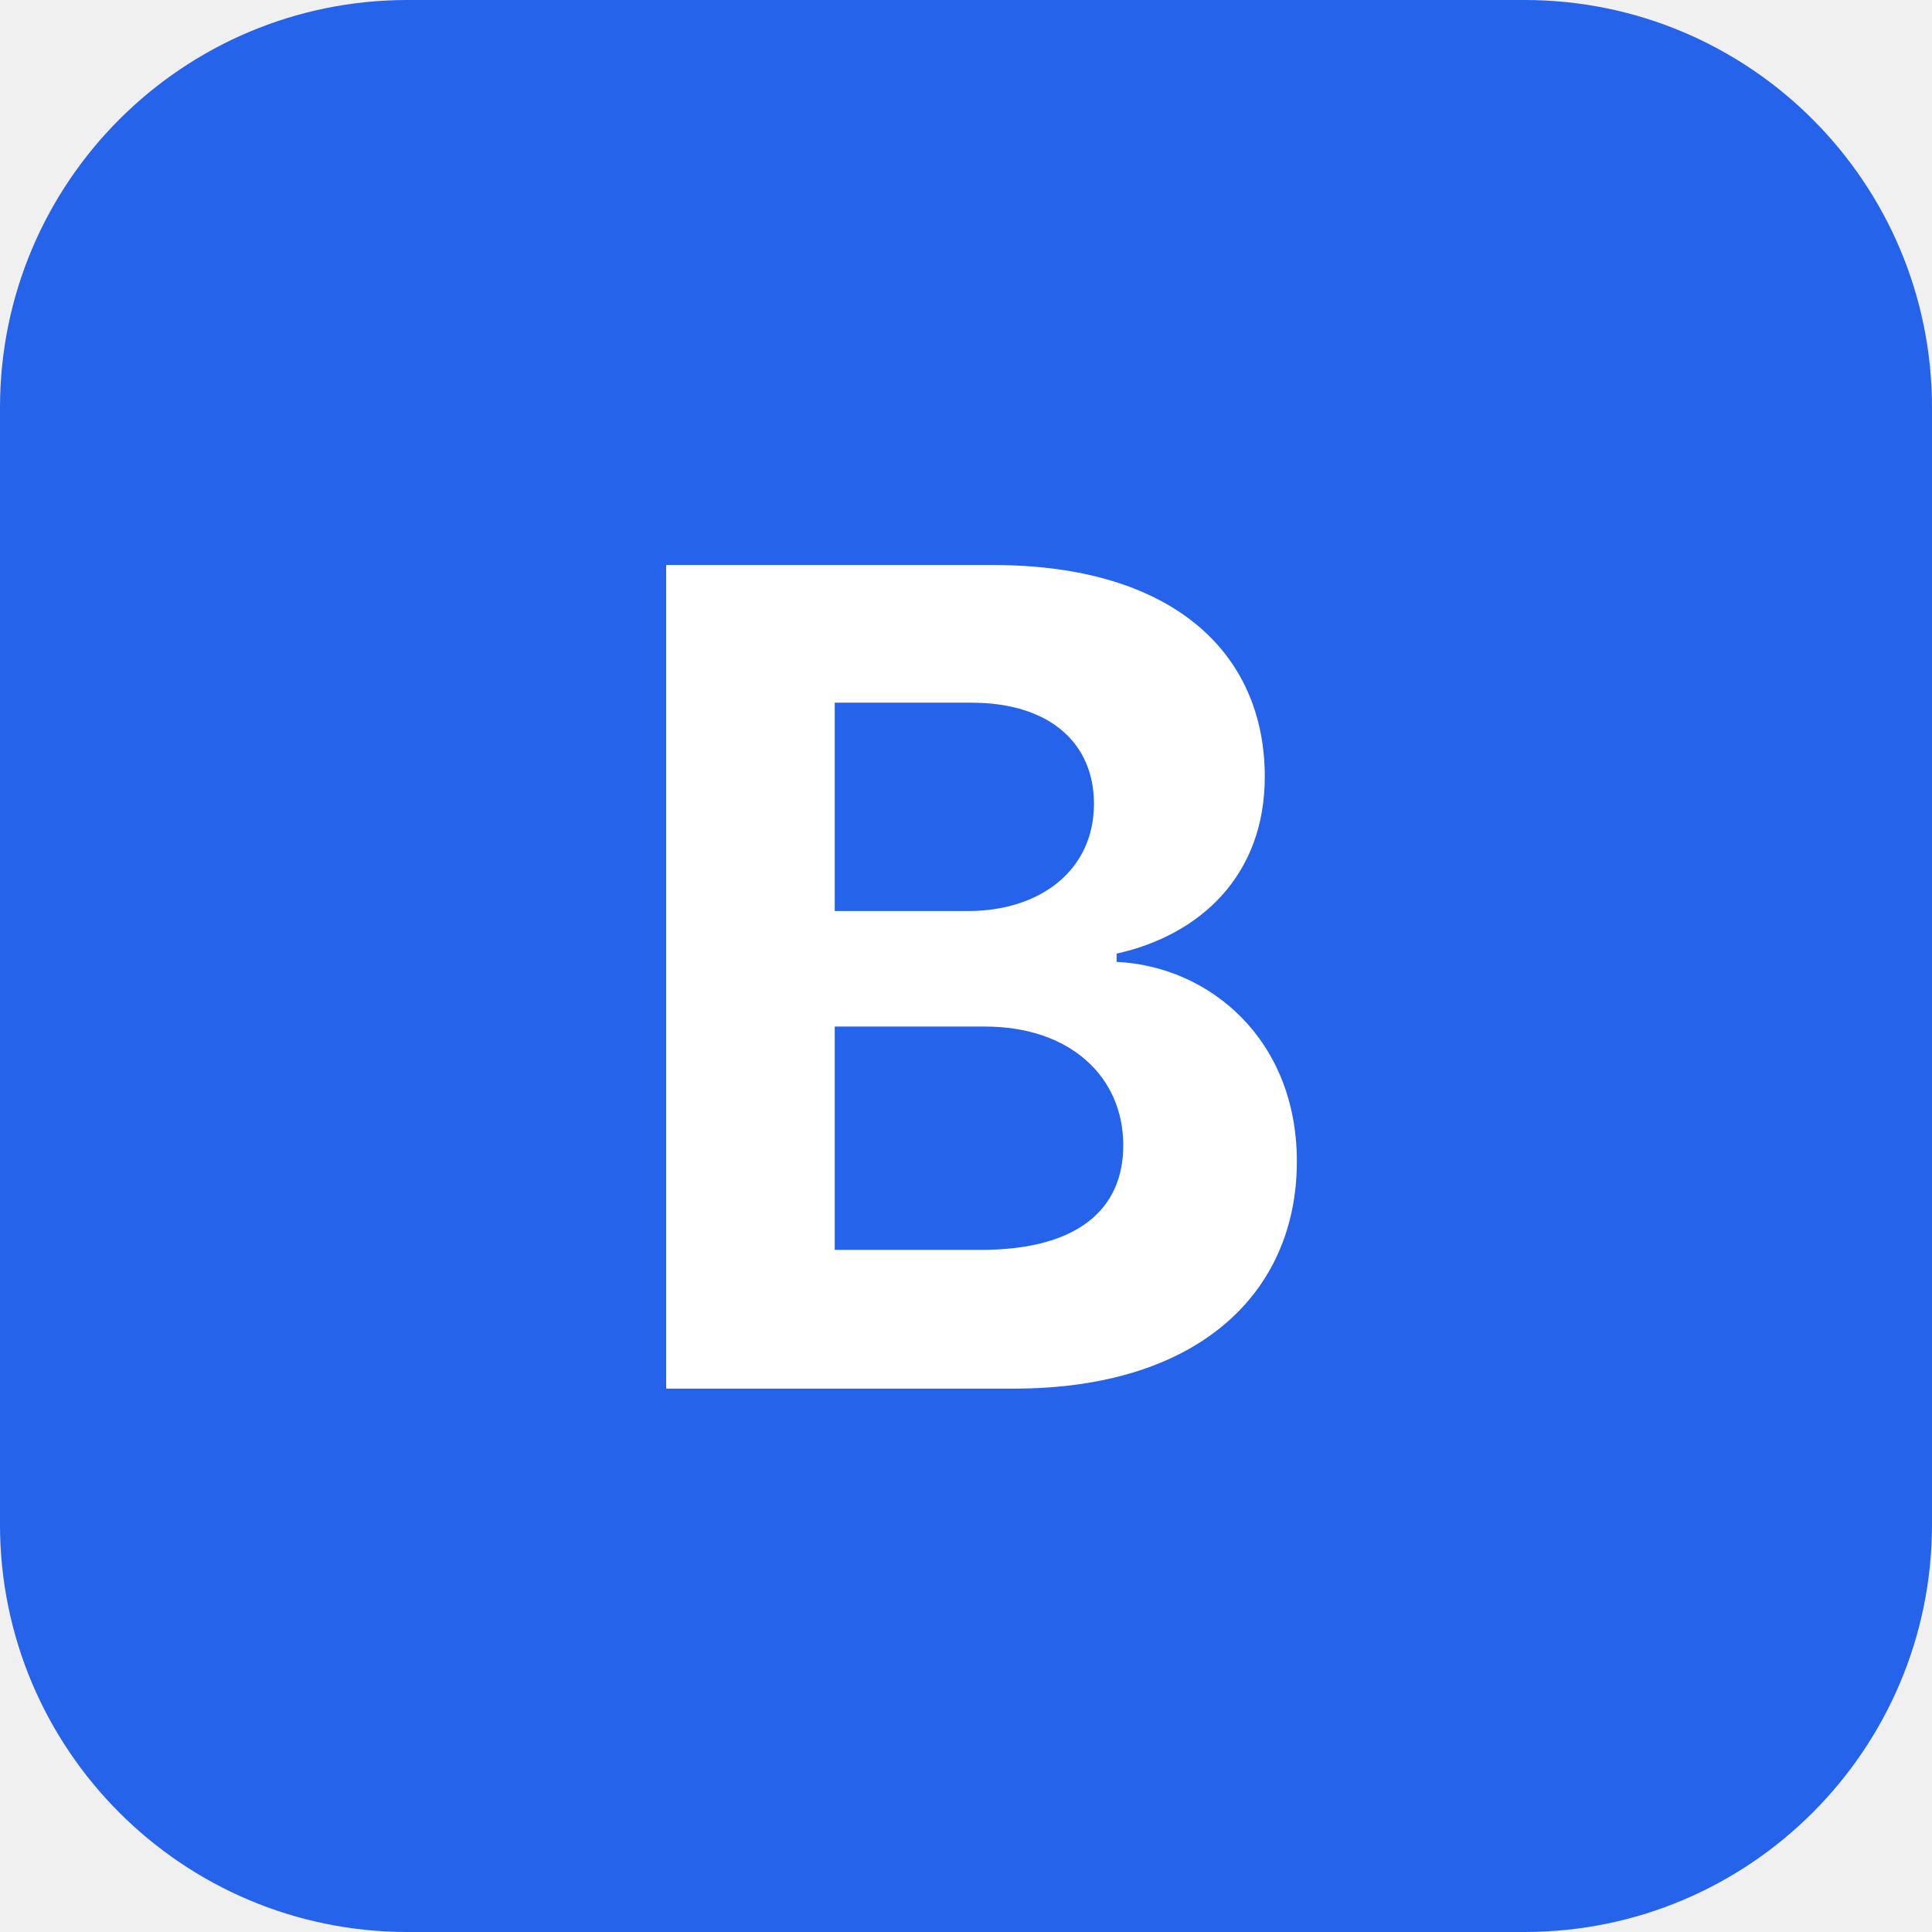
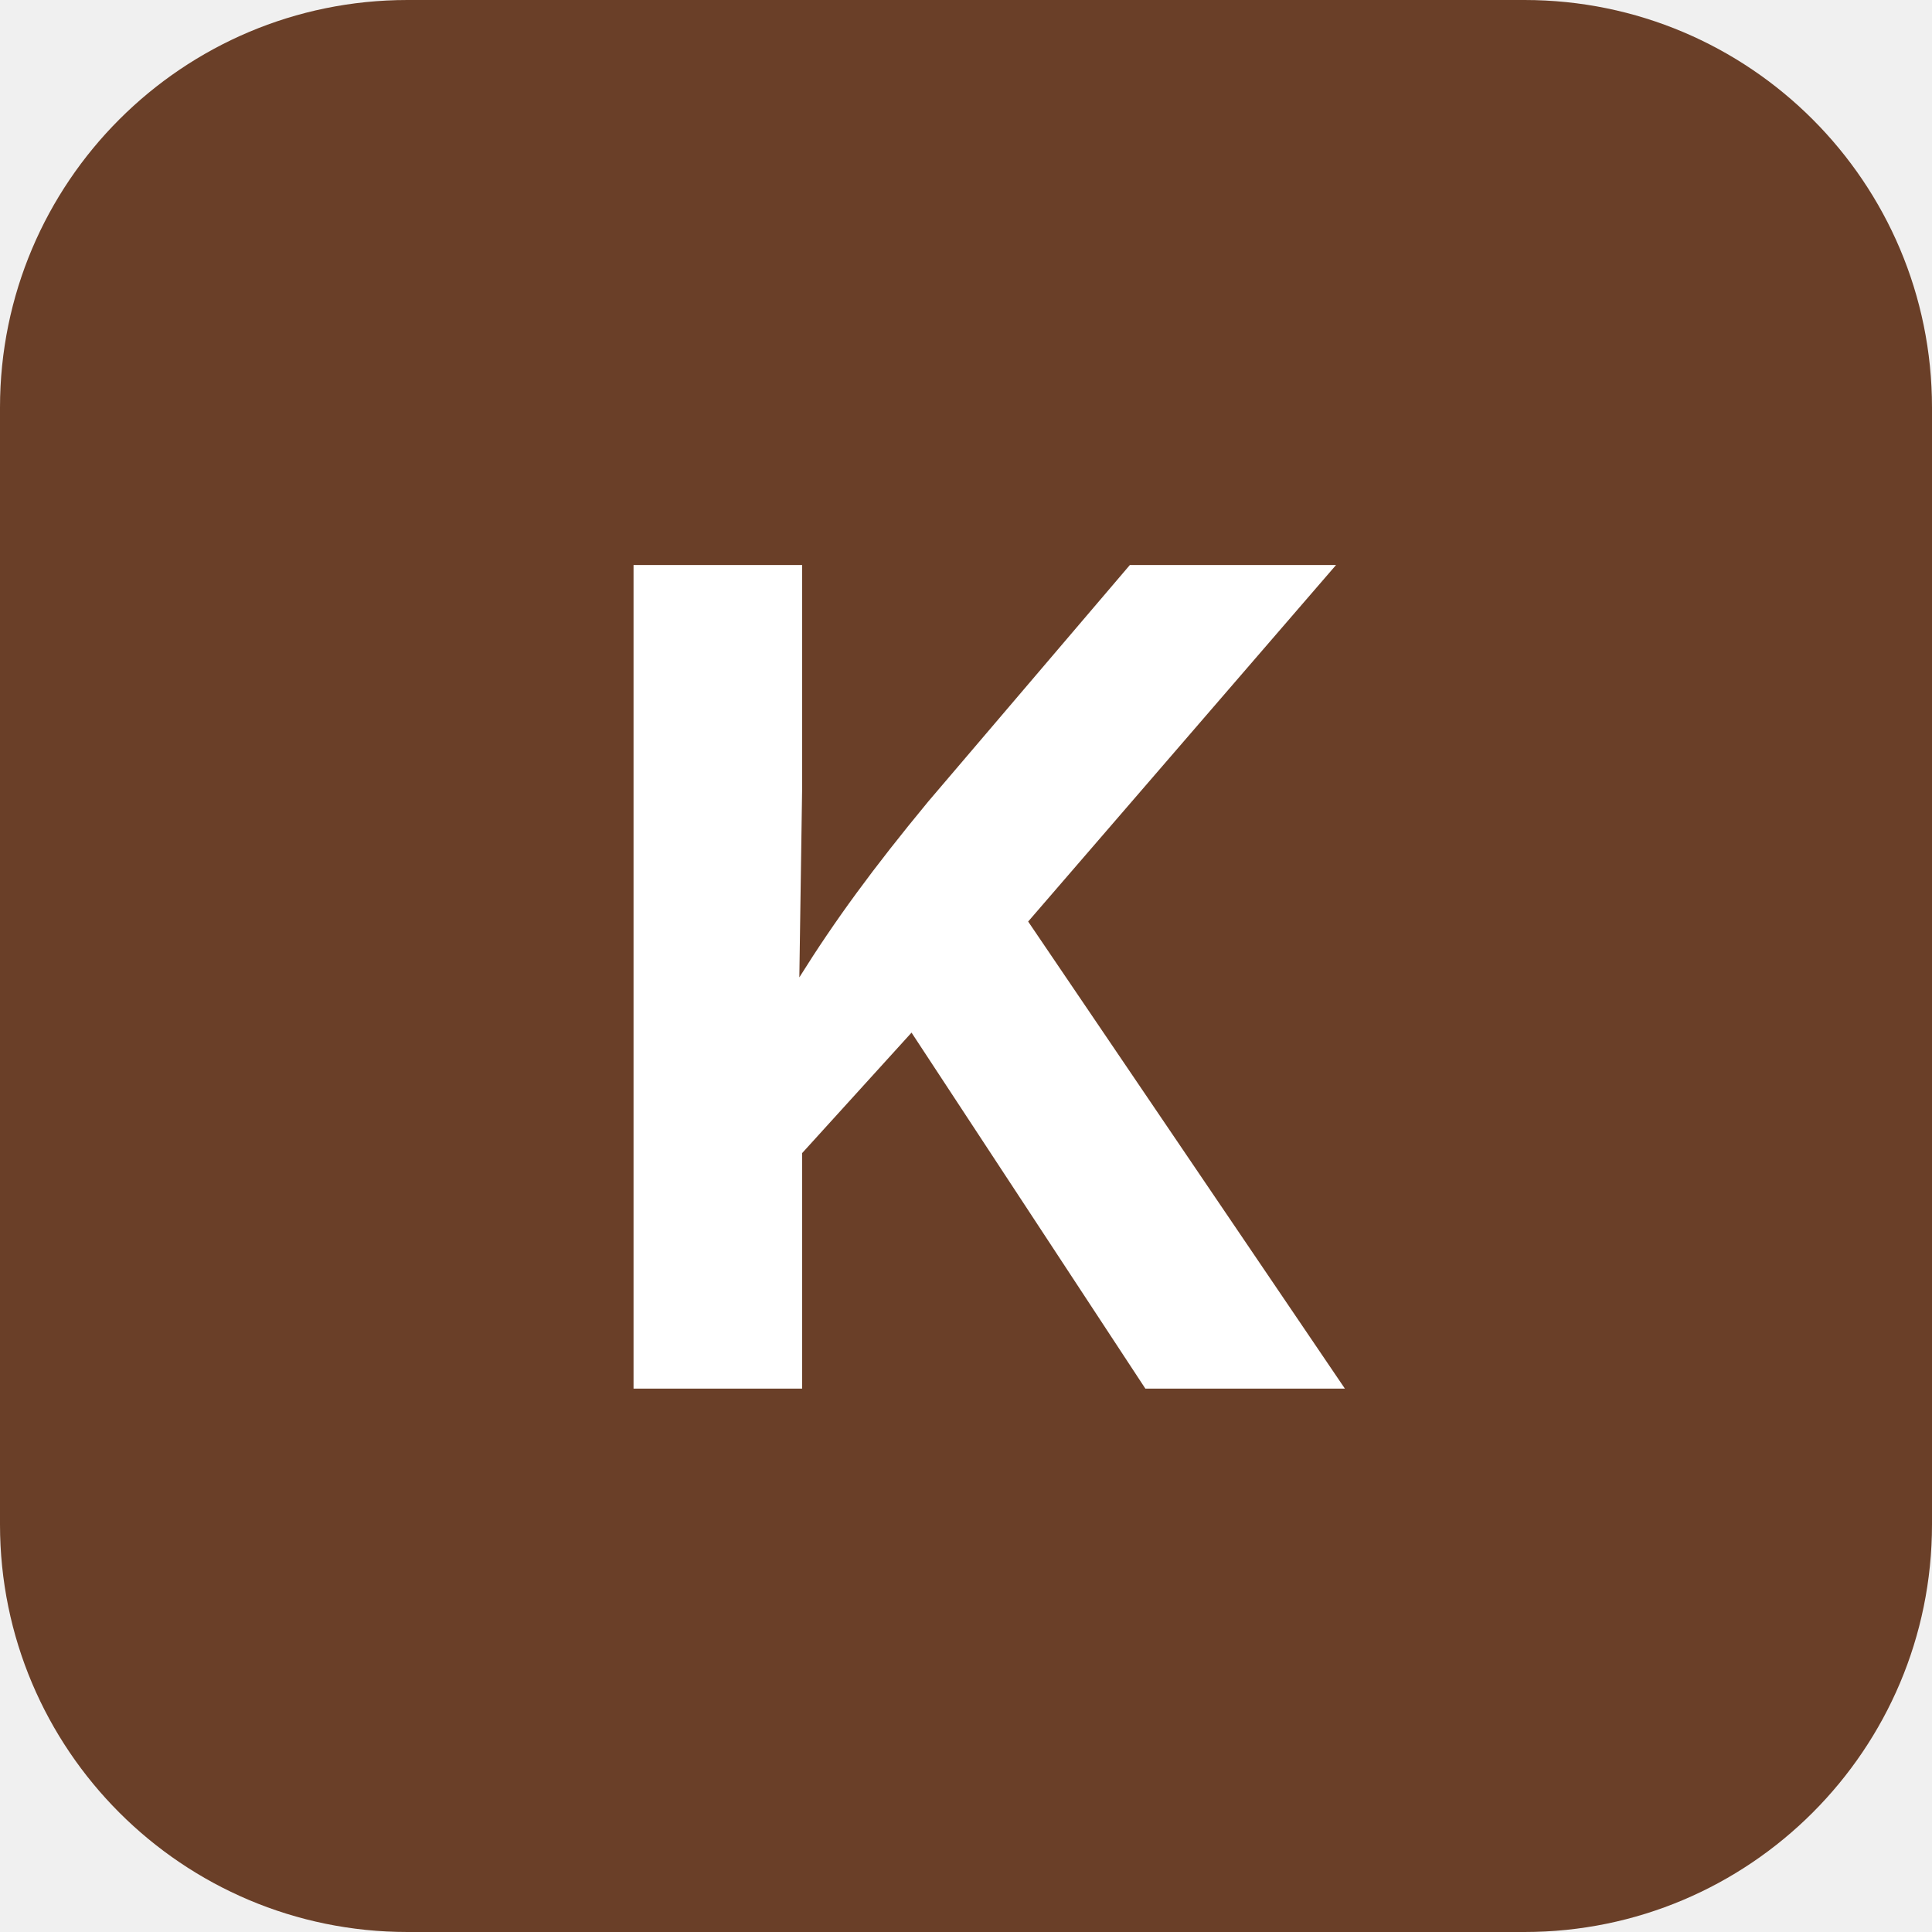
<svg xmlns="http://www.w3.org/2000/svg" viewBox="0 0 512 512">
-   <rect width="512" height="512" rx="108" fill="#2563eb" />
-   <text x="256" y="368" font-family="-apple-system, BlinkMacSystemFont, sans-serif" font-size="300" font-weight="700" fill="white" text-anchor="middle">B</text>
+   <rect width="512" height="512" rx="108" fill="#6a3f28" />
+   <text x="256" y="368" font-family="-apple-system, BlinkMacSystemFont, sans-serif" font-size="300" font-weight="700" fill="white" text-anchor="middle">K</text>
</svg>
